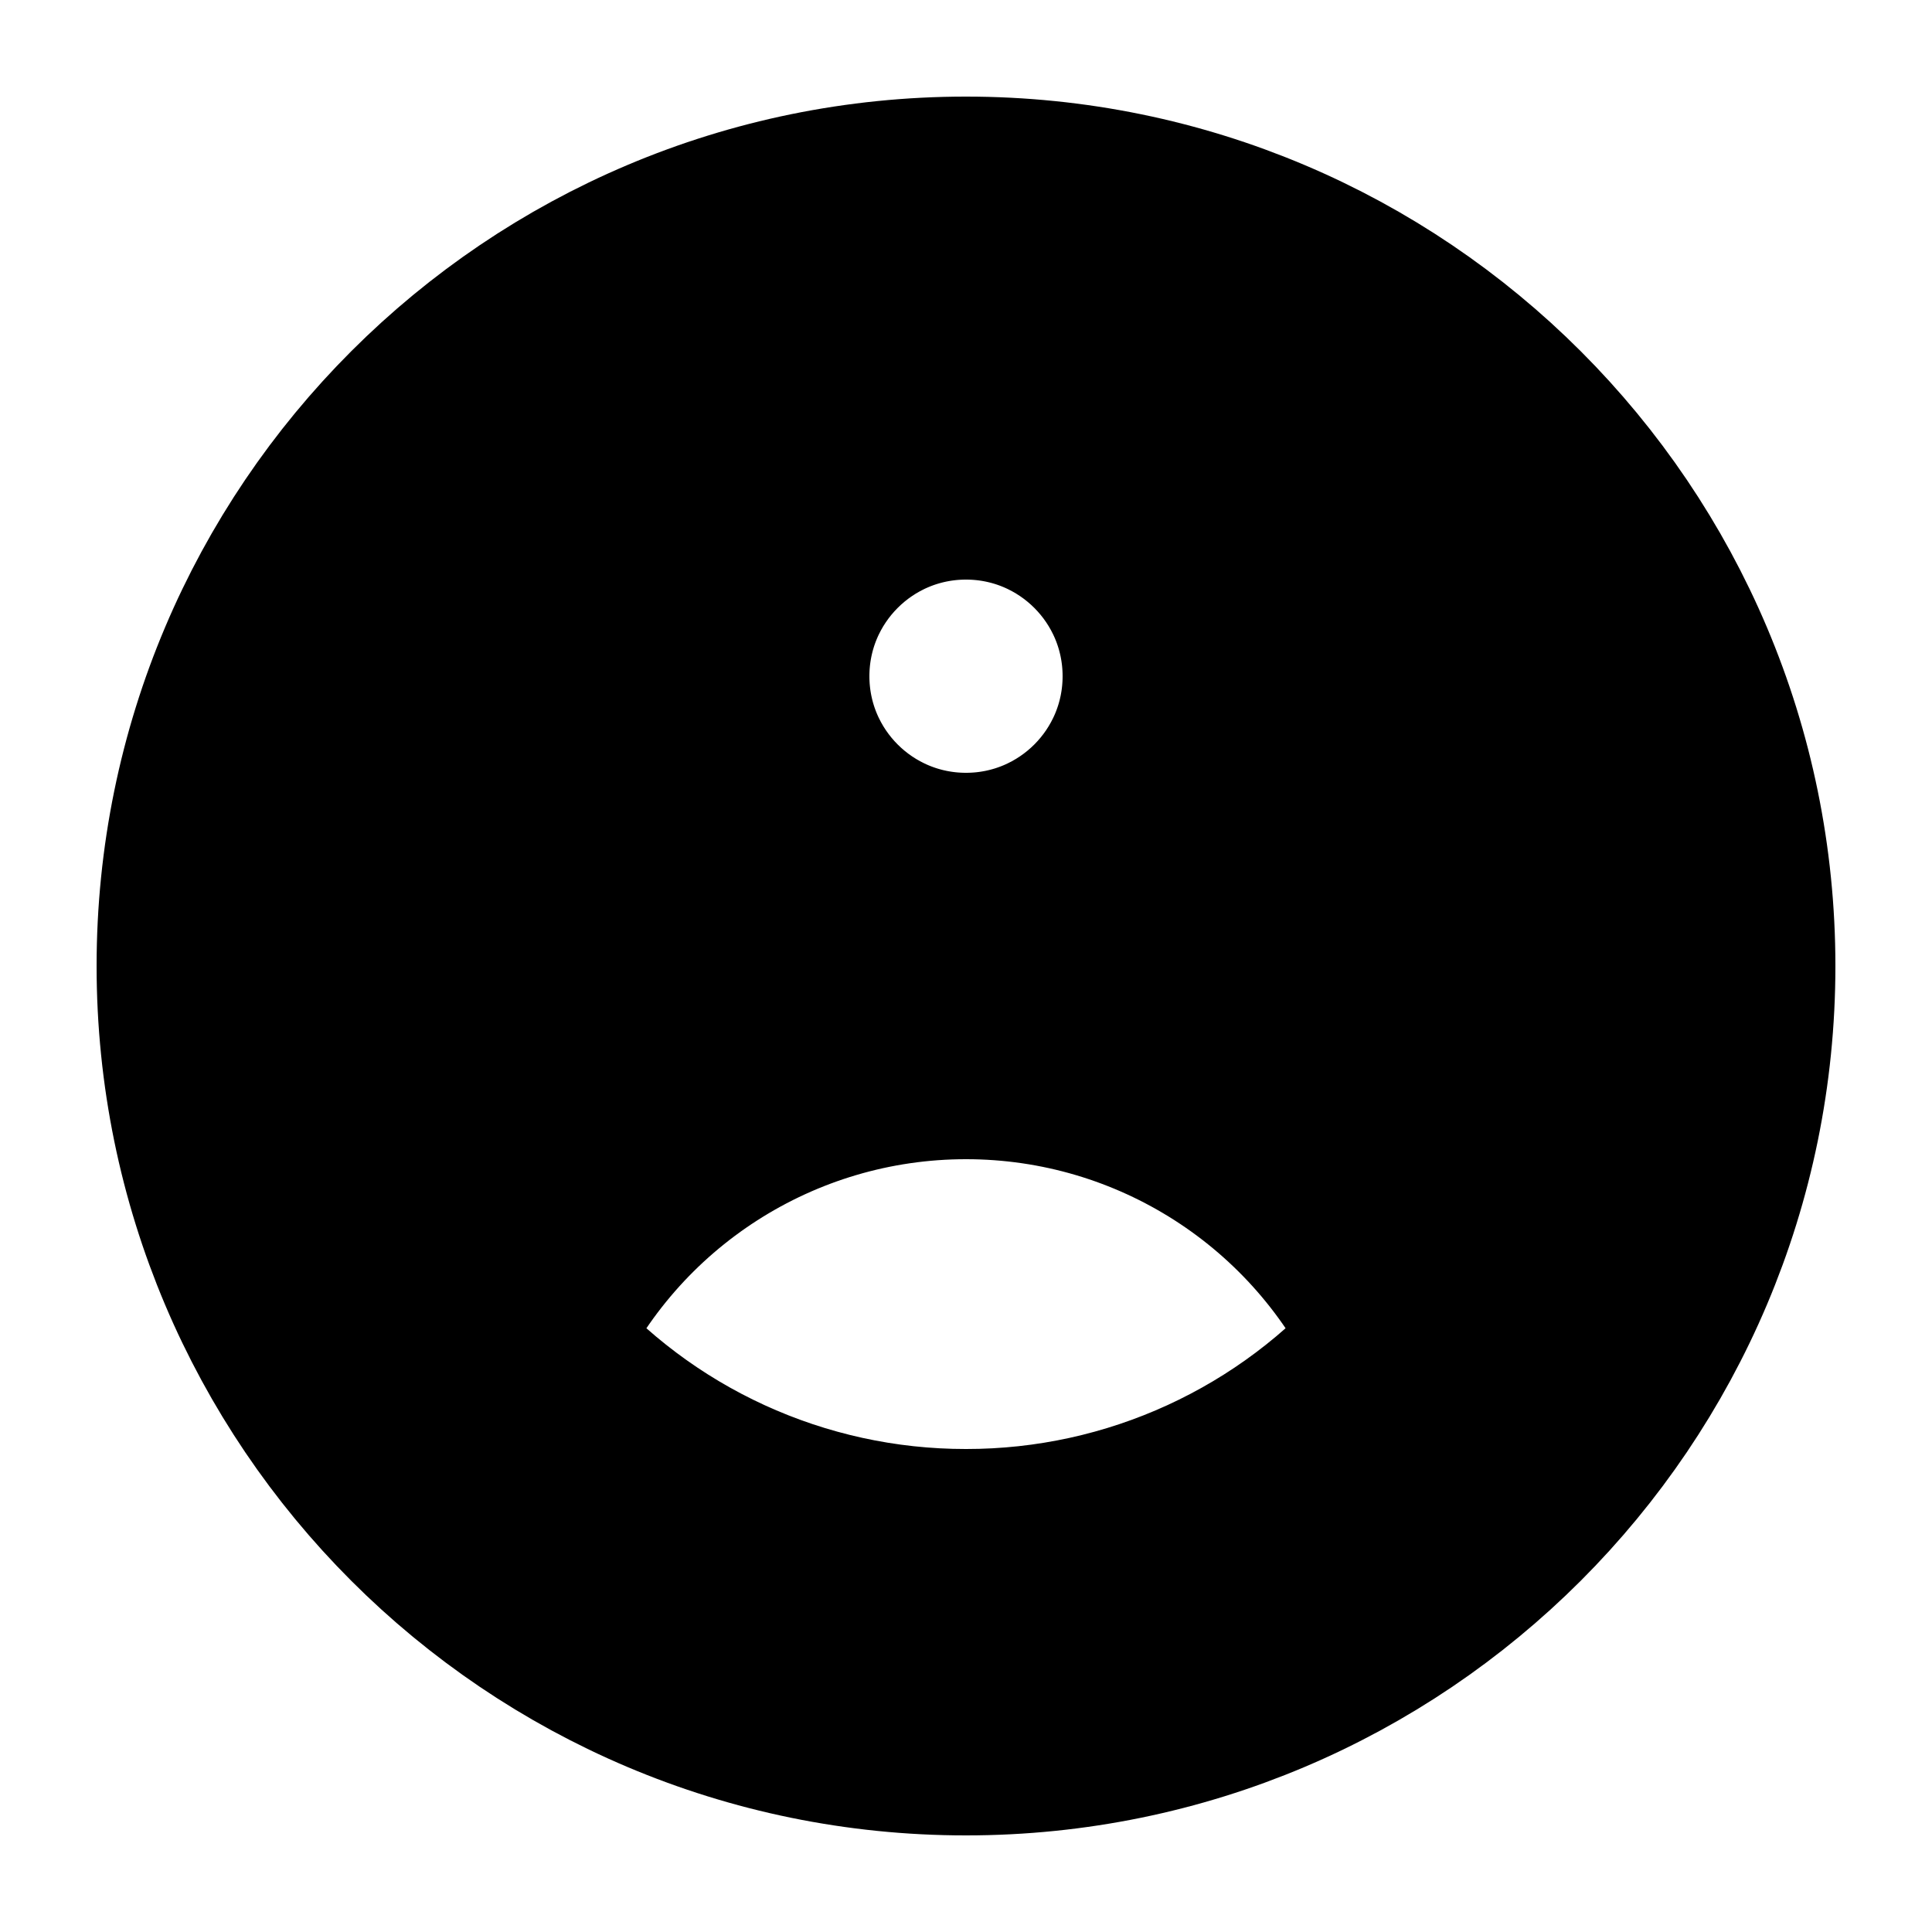
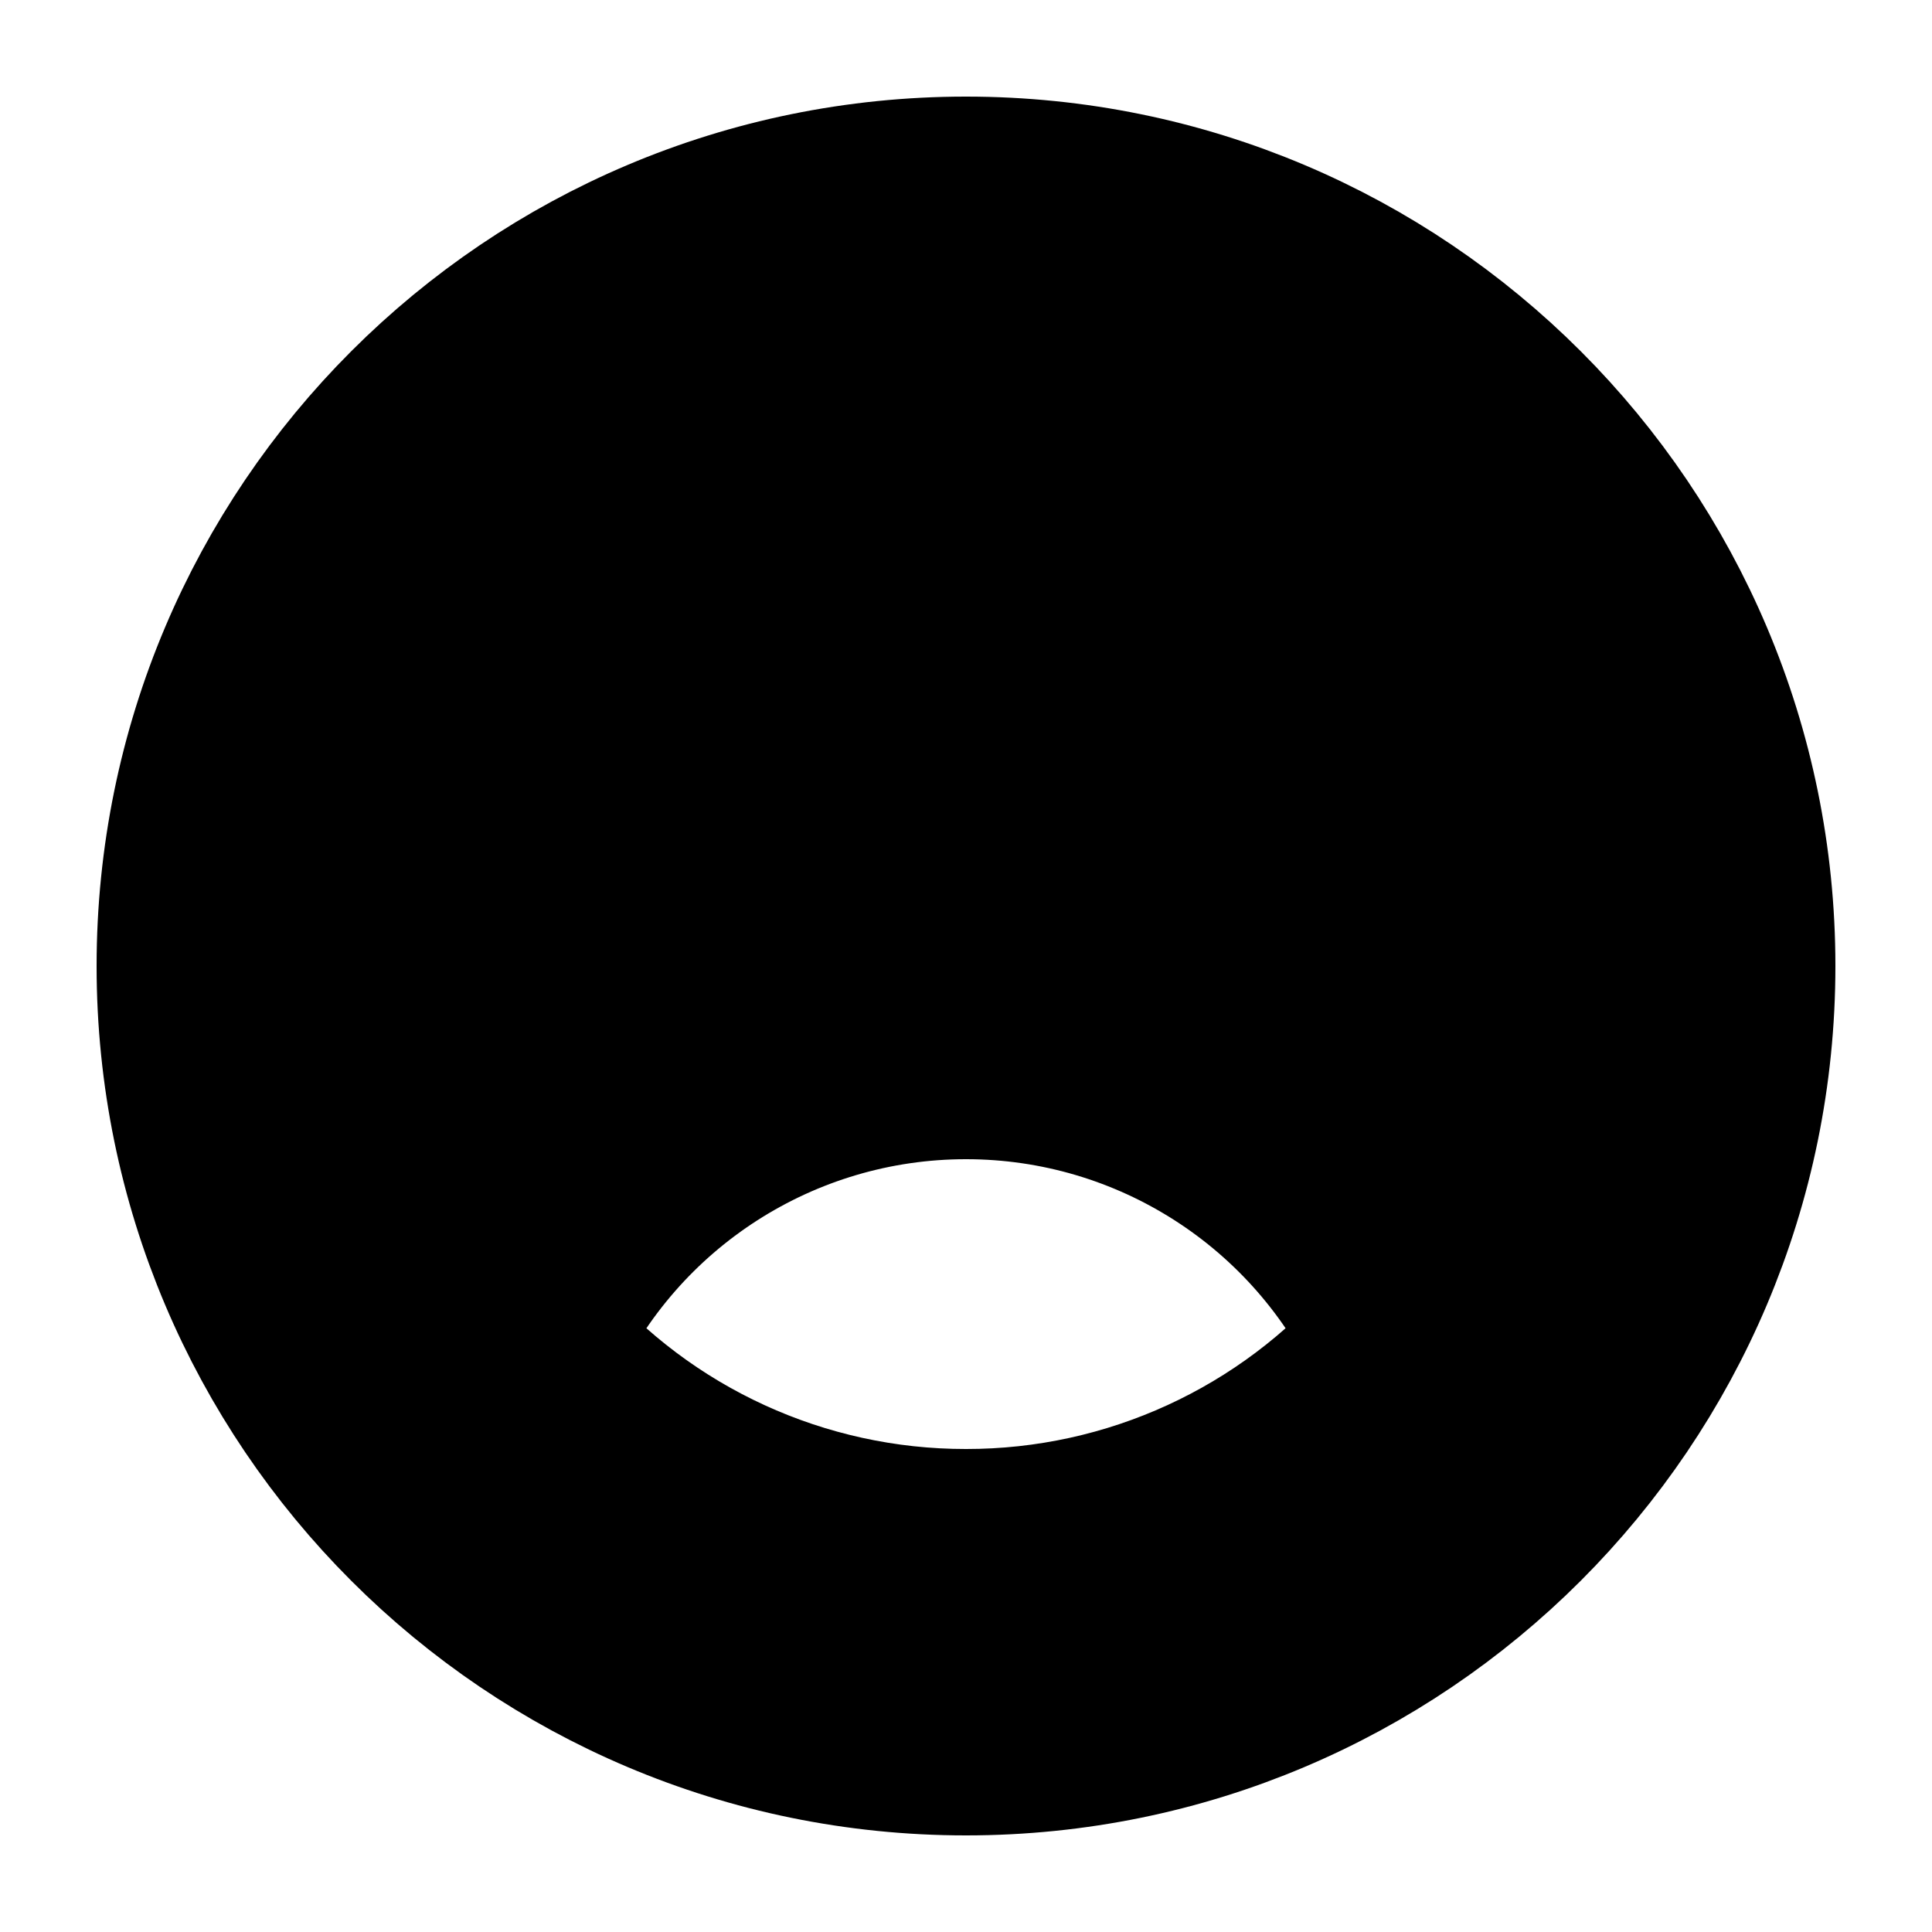
<svg xmlns="http://www.w3.org/2000/svg" class="h-16 w-16" viewBox="0 0 20 20" fill="black" stroke="currentColor">
-   <path stroke-linecap="round" stroke-linejoin="round" stroke-width="2" fill-rule="evenodd" d="M18 10a8 8 0 11-16 0 8 8 0 0116 0zm-6-3a2 2 0 11-4 0 2 2 0 014 0zm-2 4a5 5 0 00-4.546 2.916A5.986 5.986 0 0010 16a5.986 5.986 0 004.546-2.084A5 5 0 0010 11z" />
+   <path stroke-linecap="round" stroke-linejoin="round" stroke-width="2" d="M18 10a8 8 0 11-16 0 8 8 0 0116 0zm-6-3a2 2 0 11-4 0 2 2 0 014 0zm-2 4a5 5 0 00-4.546 2.916A5.986 5.986 0 0010 16a5.986 5.986 0 004.546-2.084A5 5 0 0010 11z" />
</svg>
